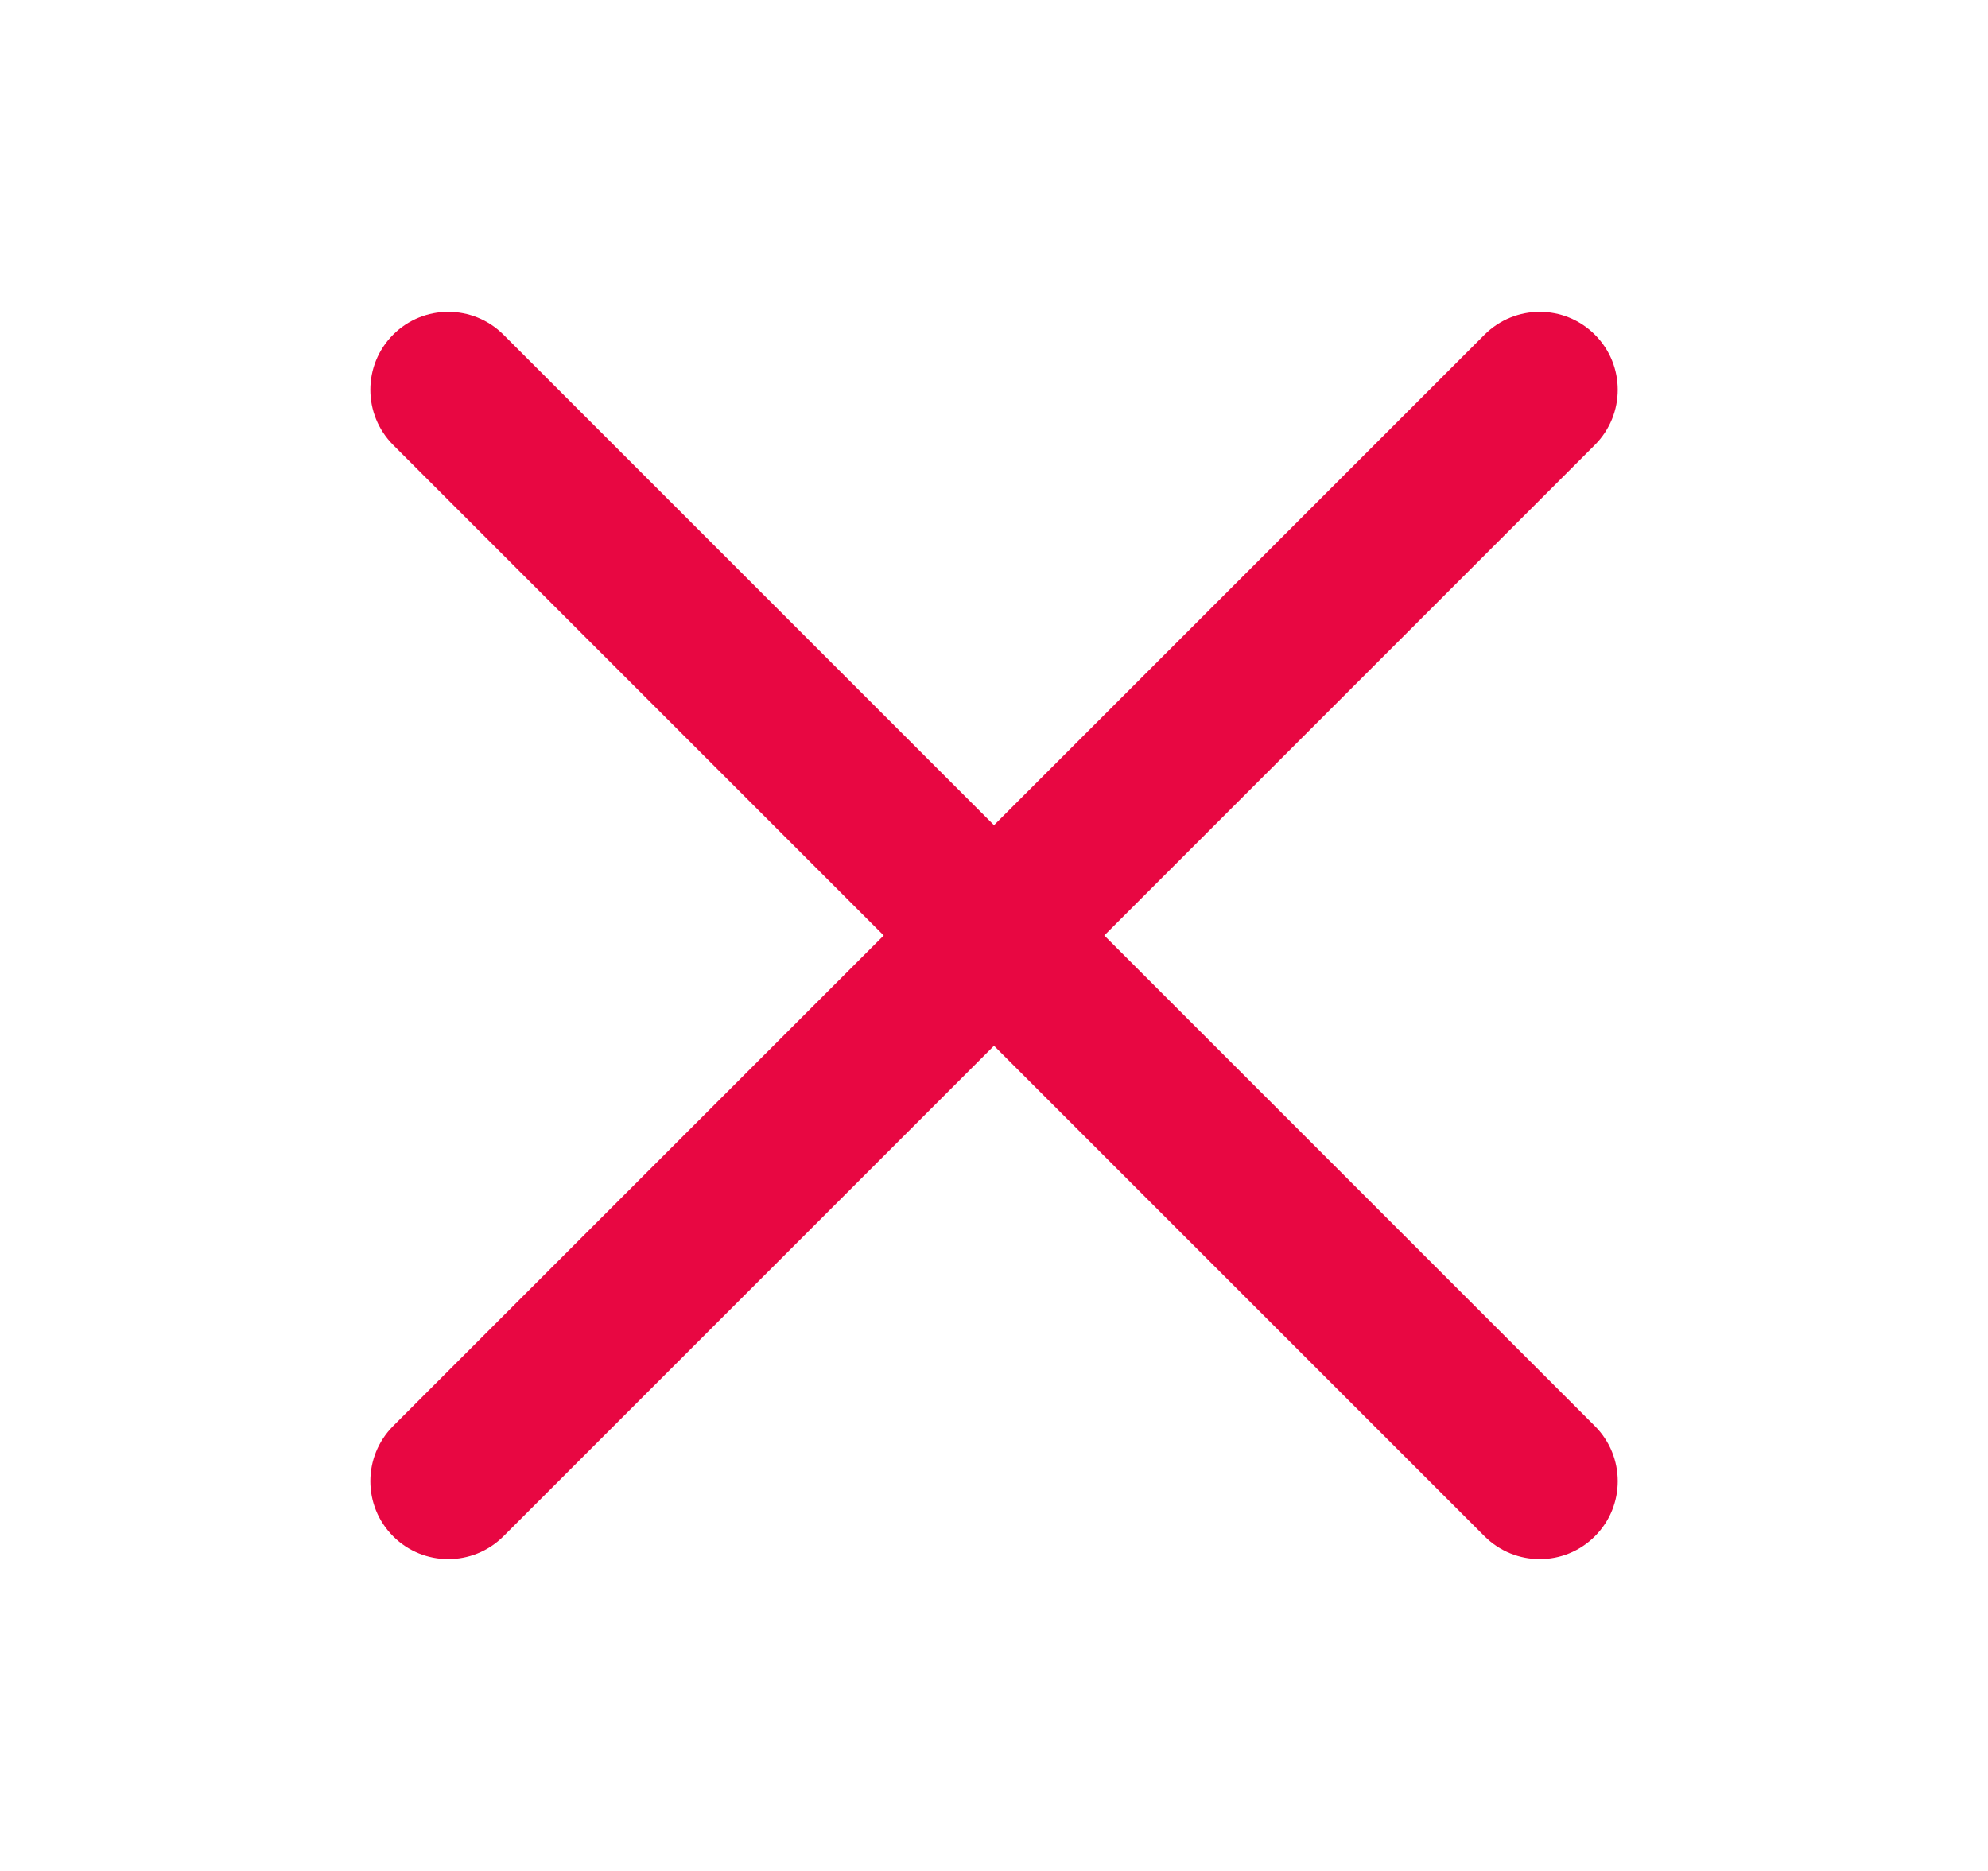
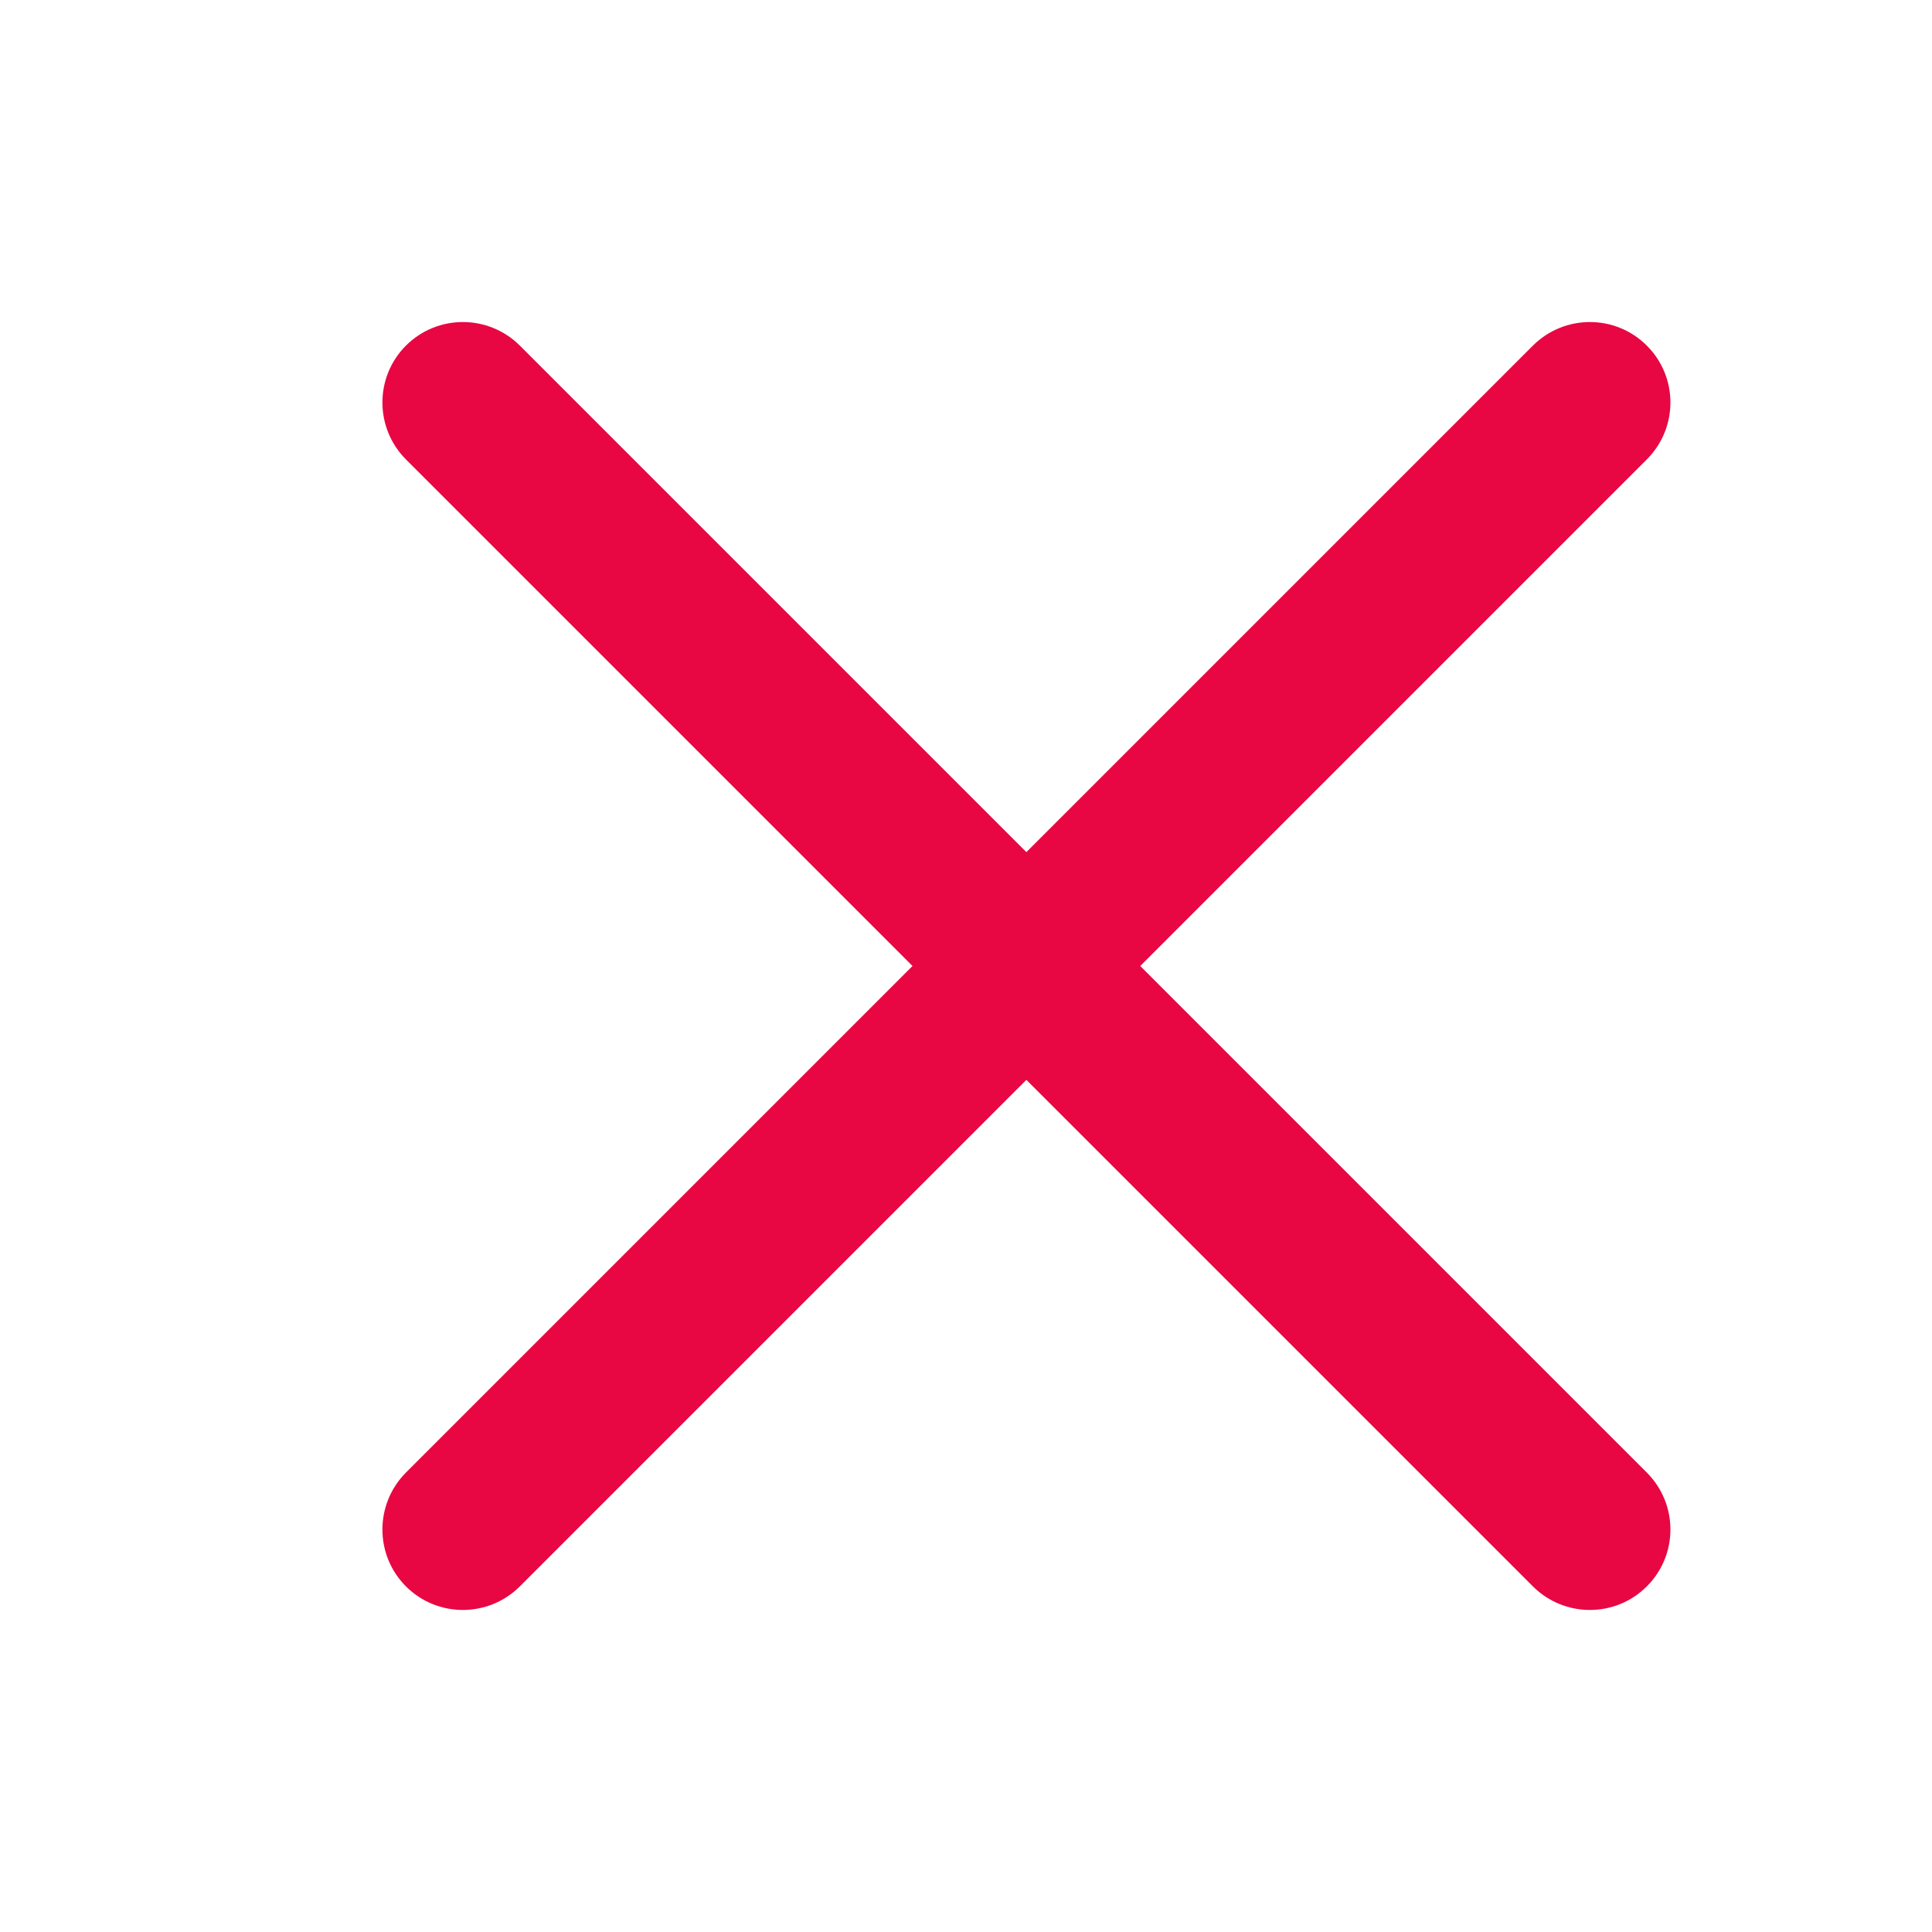
- <svg xmlns="http://www.w3.org/2000/svg" width="17" height="16" viewBox="0 0 17 16" fill="none">
+ <svg xmlns="http://www.w3.org/2000/svg" width="16" height="16" viewBox="0 0 16 16" fill="none">
  <path d="M13.638 3.805C13.899 3.544 13.899 3.122 13.638 2.862C13.378 2.602 12.956 2.602 12.695 2.862L8.5 7.057L4.305 2.862C4.044 2.602 3.622 2.602 3.362 2.862C3.102 3.122 3.102 3.544 3.362 3.805L7.557 8L3.362 12.195C3.102 12.456 3.102 12.878 3.362 13.138C3.622 13.398 4.044 13.398 4.305 13.138L8.5 8.943L12.695 13.138C12.956 13.398 13.378 13.398 13.638 13.138C13.899 12.878 13.899 12.456 13.638 12.195L9.443 8L13.638 3.805Z" fill="#E80742" />
</svg>
